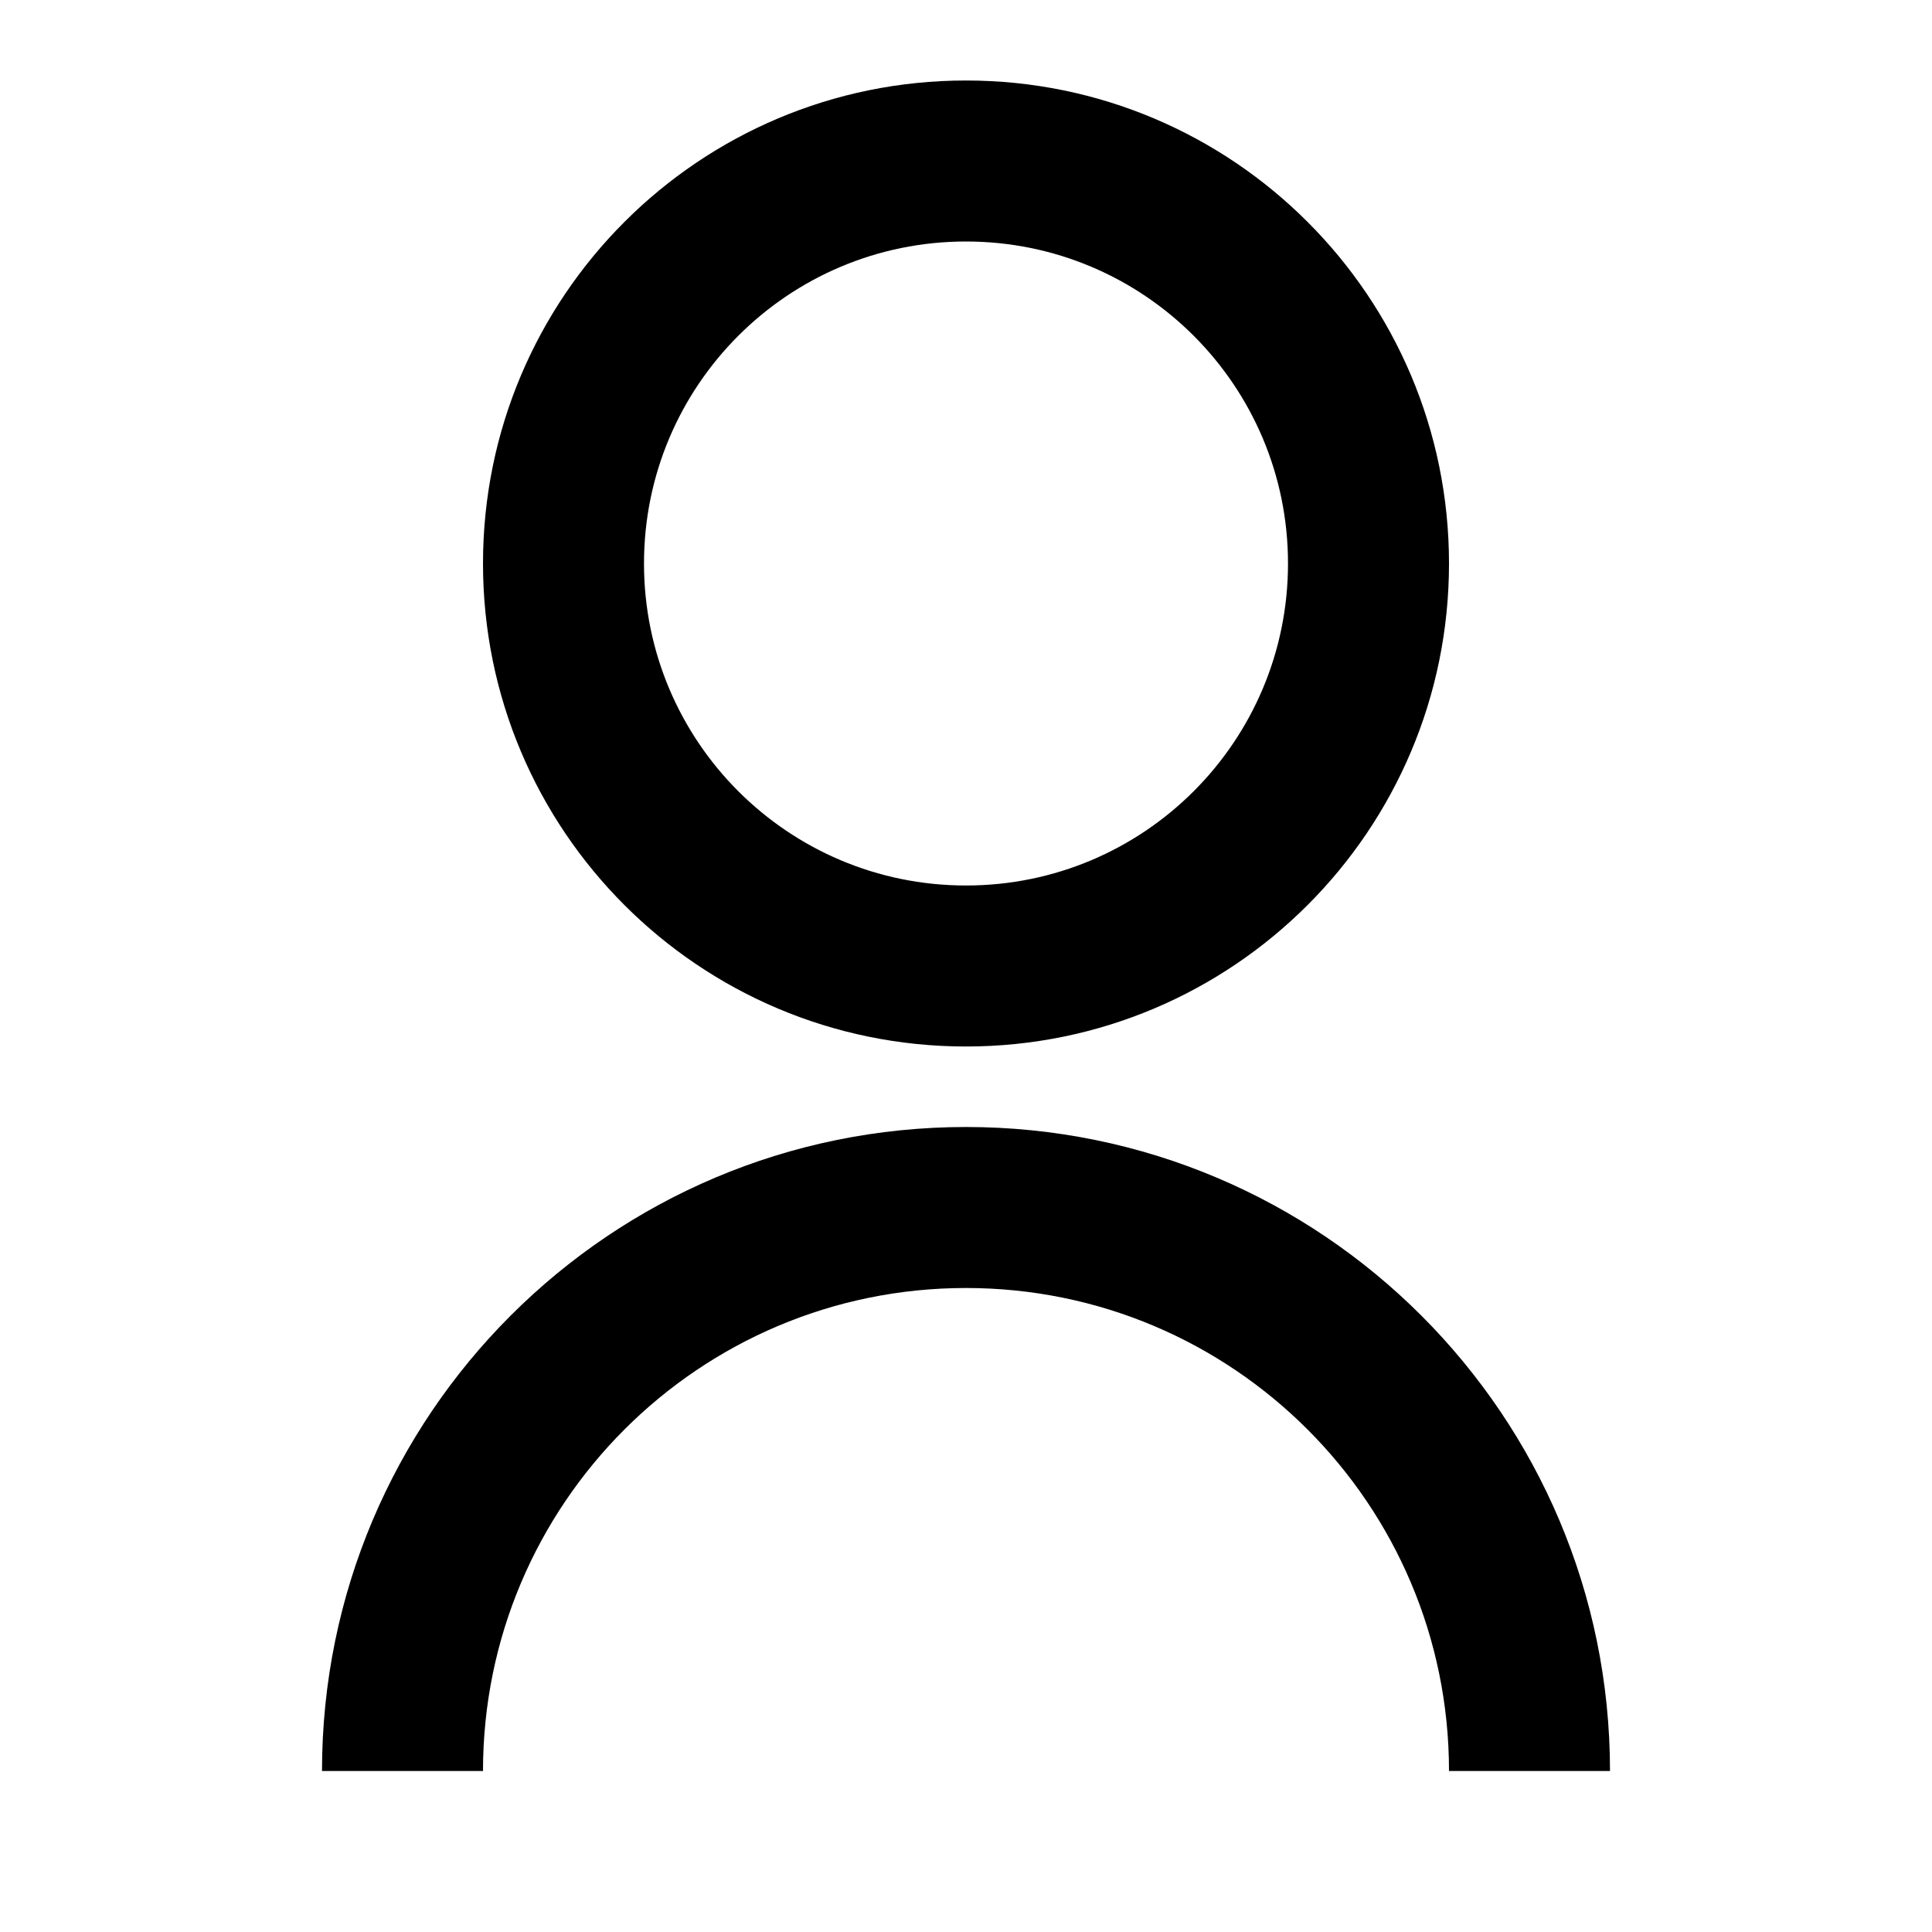
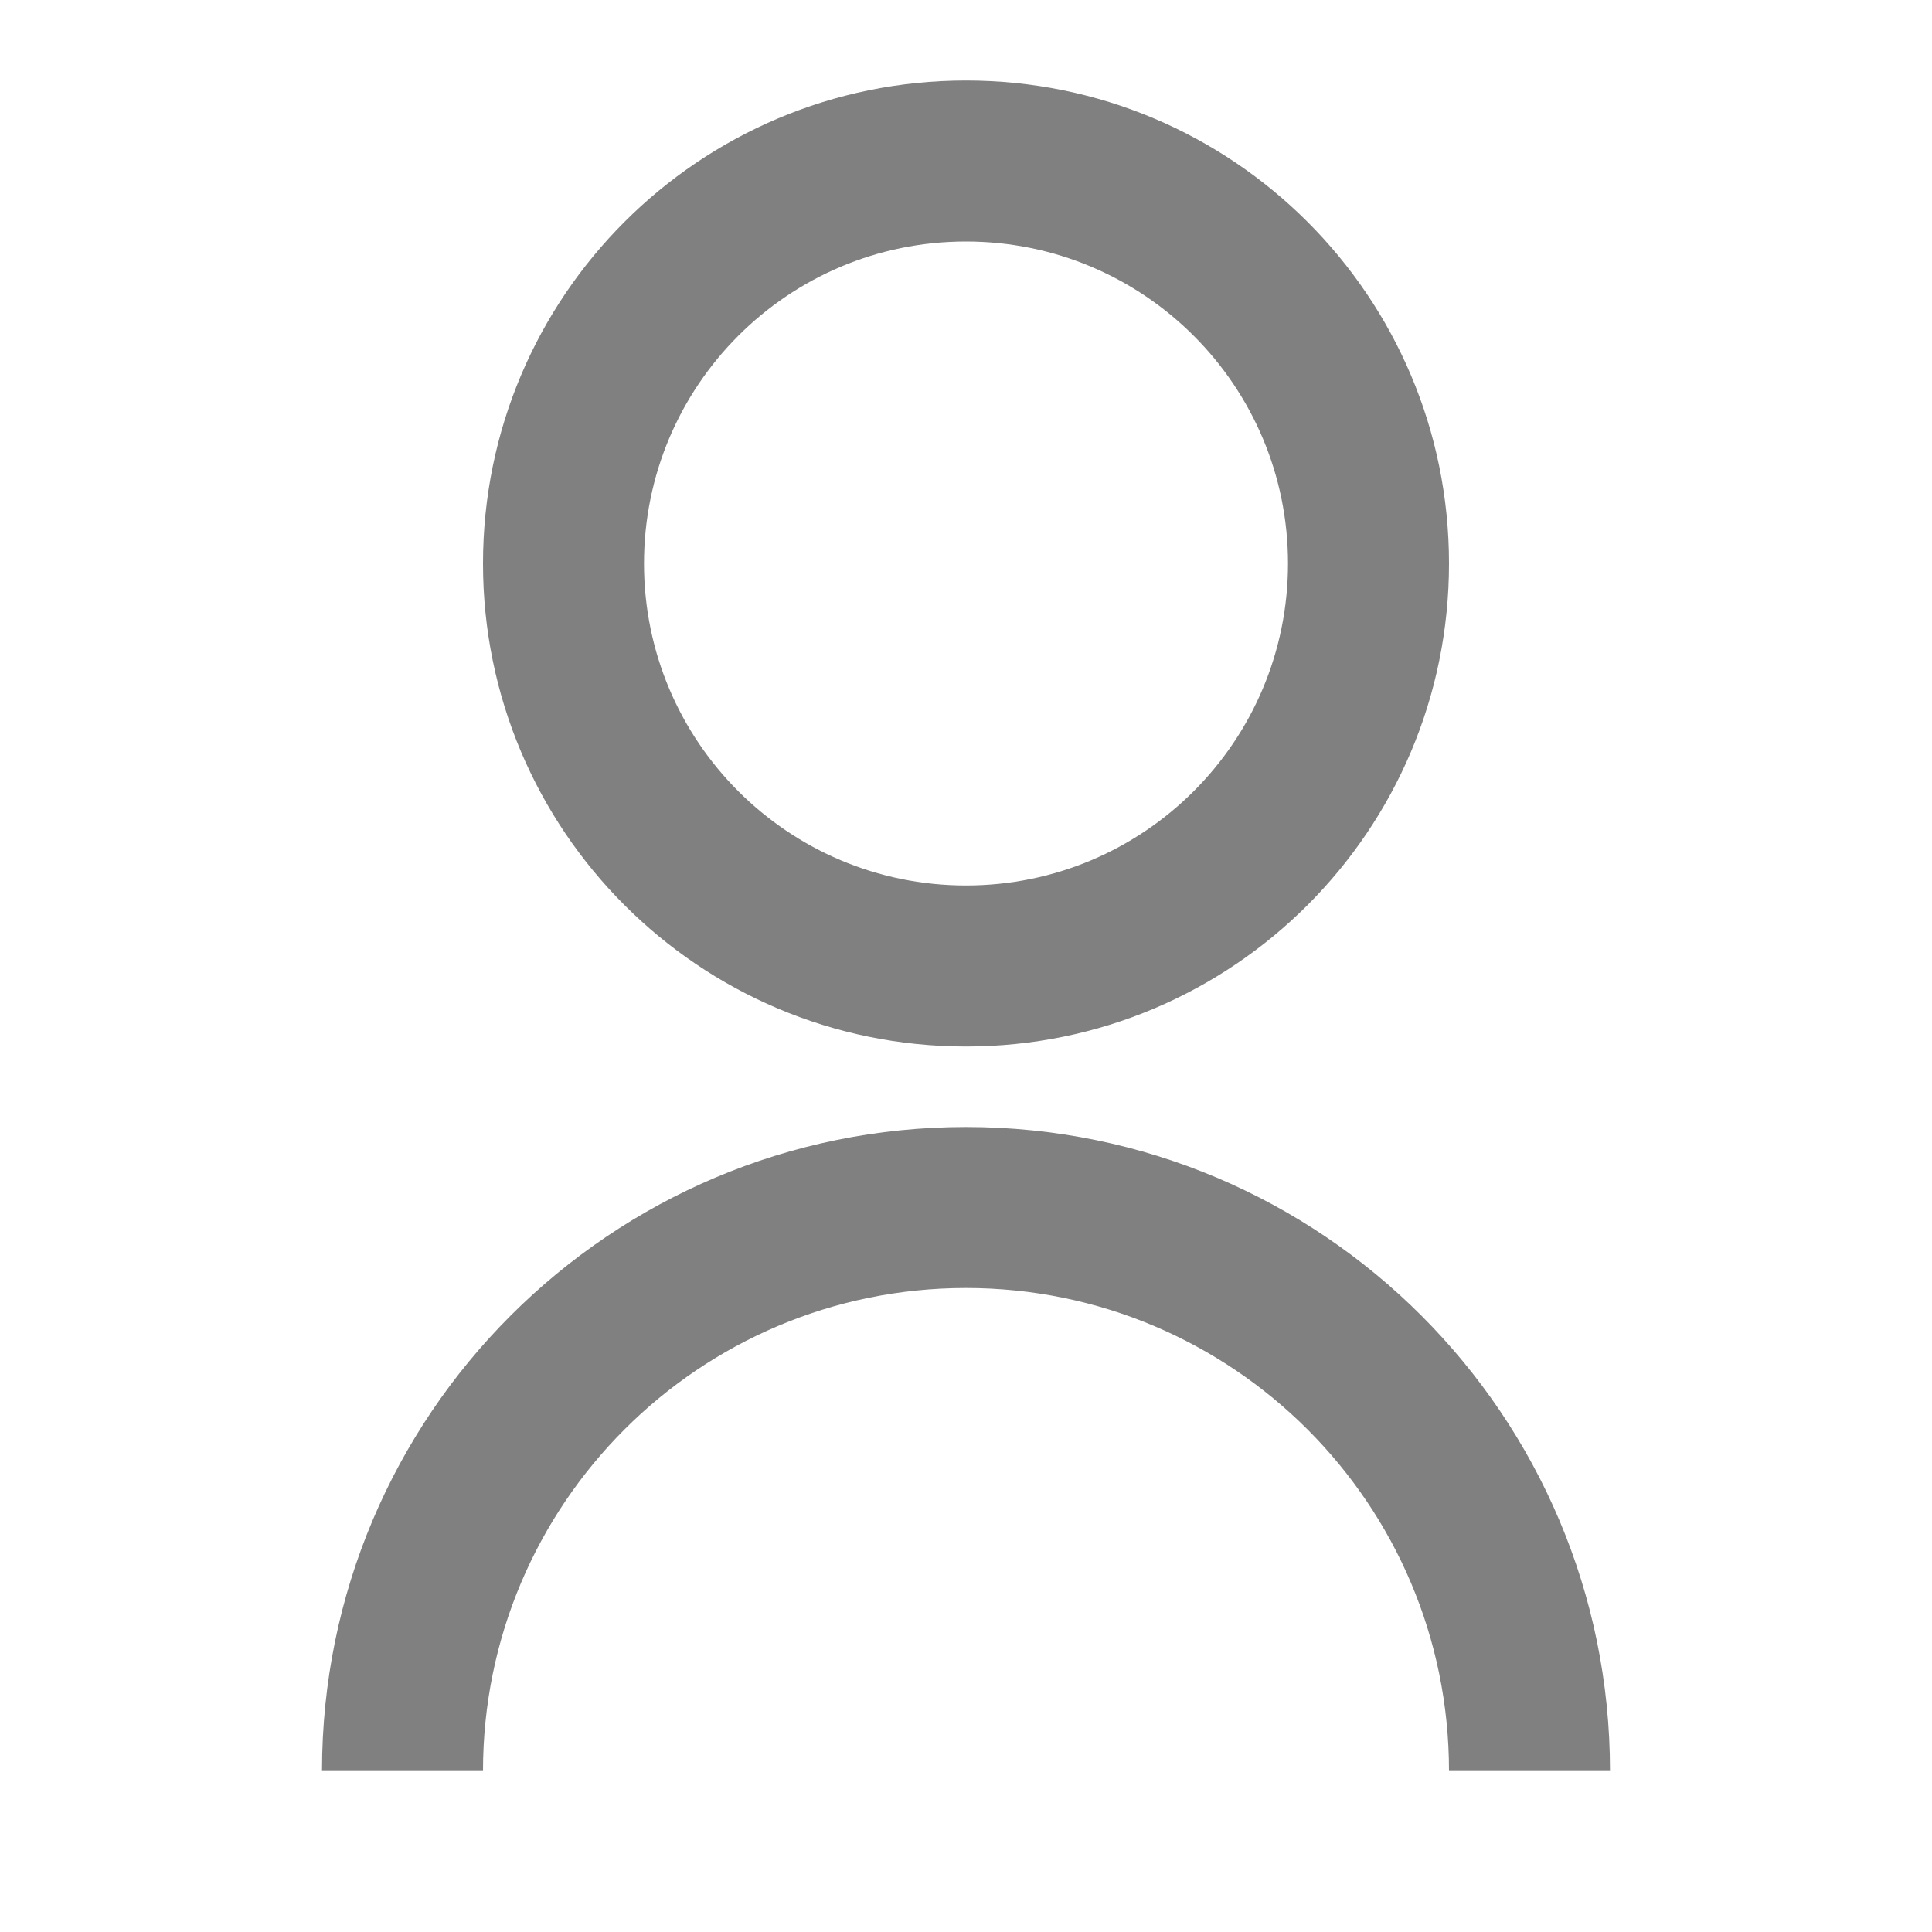
<svg xmlns="http://www.w3.org/2000/svg" viewBox="0 0 24 24" width="24" height="24">
  <path fill="none" d="M0 0h24v24H0z" />
-   <path d="M4 22a8 8 0 1 1 16 0h-2a6 6 0 1 0-12 0H4zm8-9c-3.315 0-6-2.685-6-6s2.685-6 6-6 6 2.685 6 6-2.685 6-6 6zm0-2c2.21 0 4-1.79 4-4s-1.79-4-4-4-4 1.79-4 4 1.79 4 4 4z" />
+   <path fill="#808080" d="M4 22a8 8 0 1 1 16 0h-2a6 6 0 1 0-12 0H4zm8-9c-3.315 0-6-2.685-6-6s2.685-6 6-6 6 2.685 6 6-2.685 6-6 6zm0-2c2.21 0 4-1.79 4-4s-1.79-4-4-4-4 1.79-4 4 1.79 4 4 4z" />
</svg>
